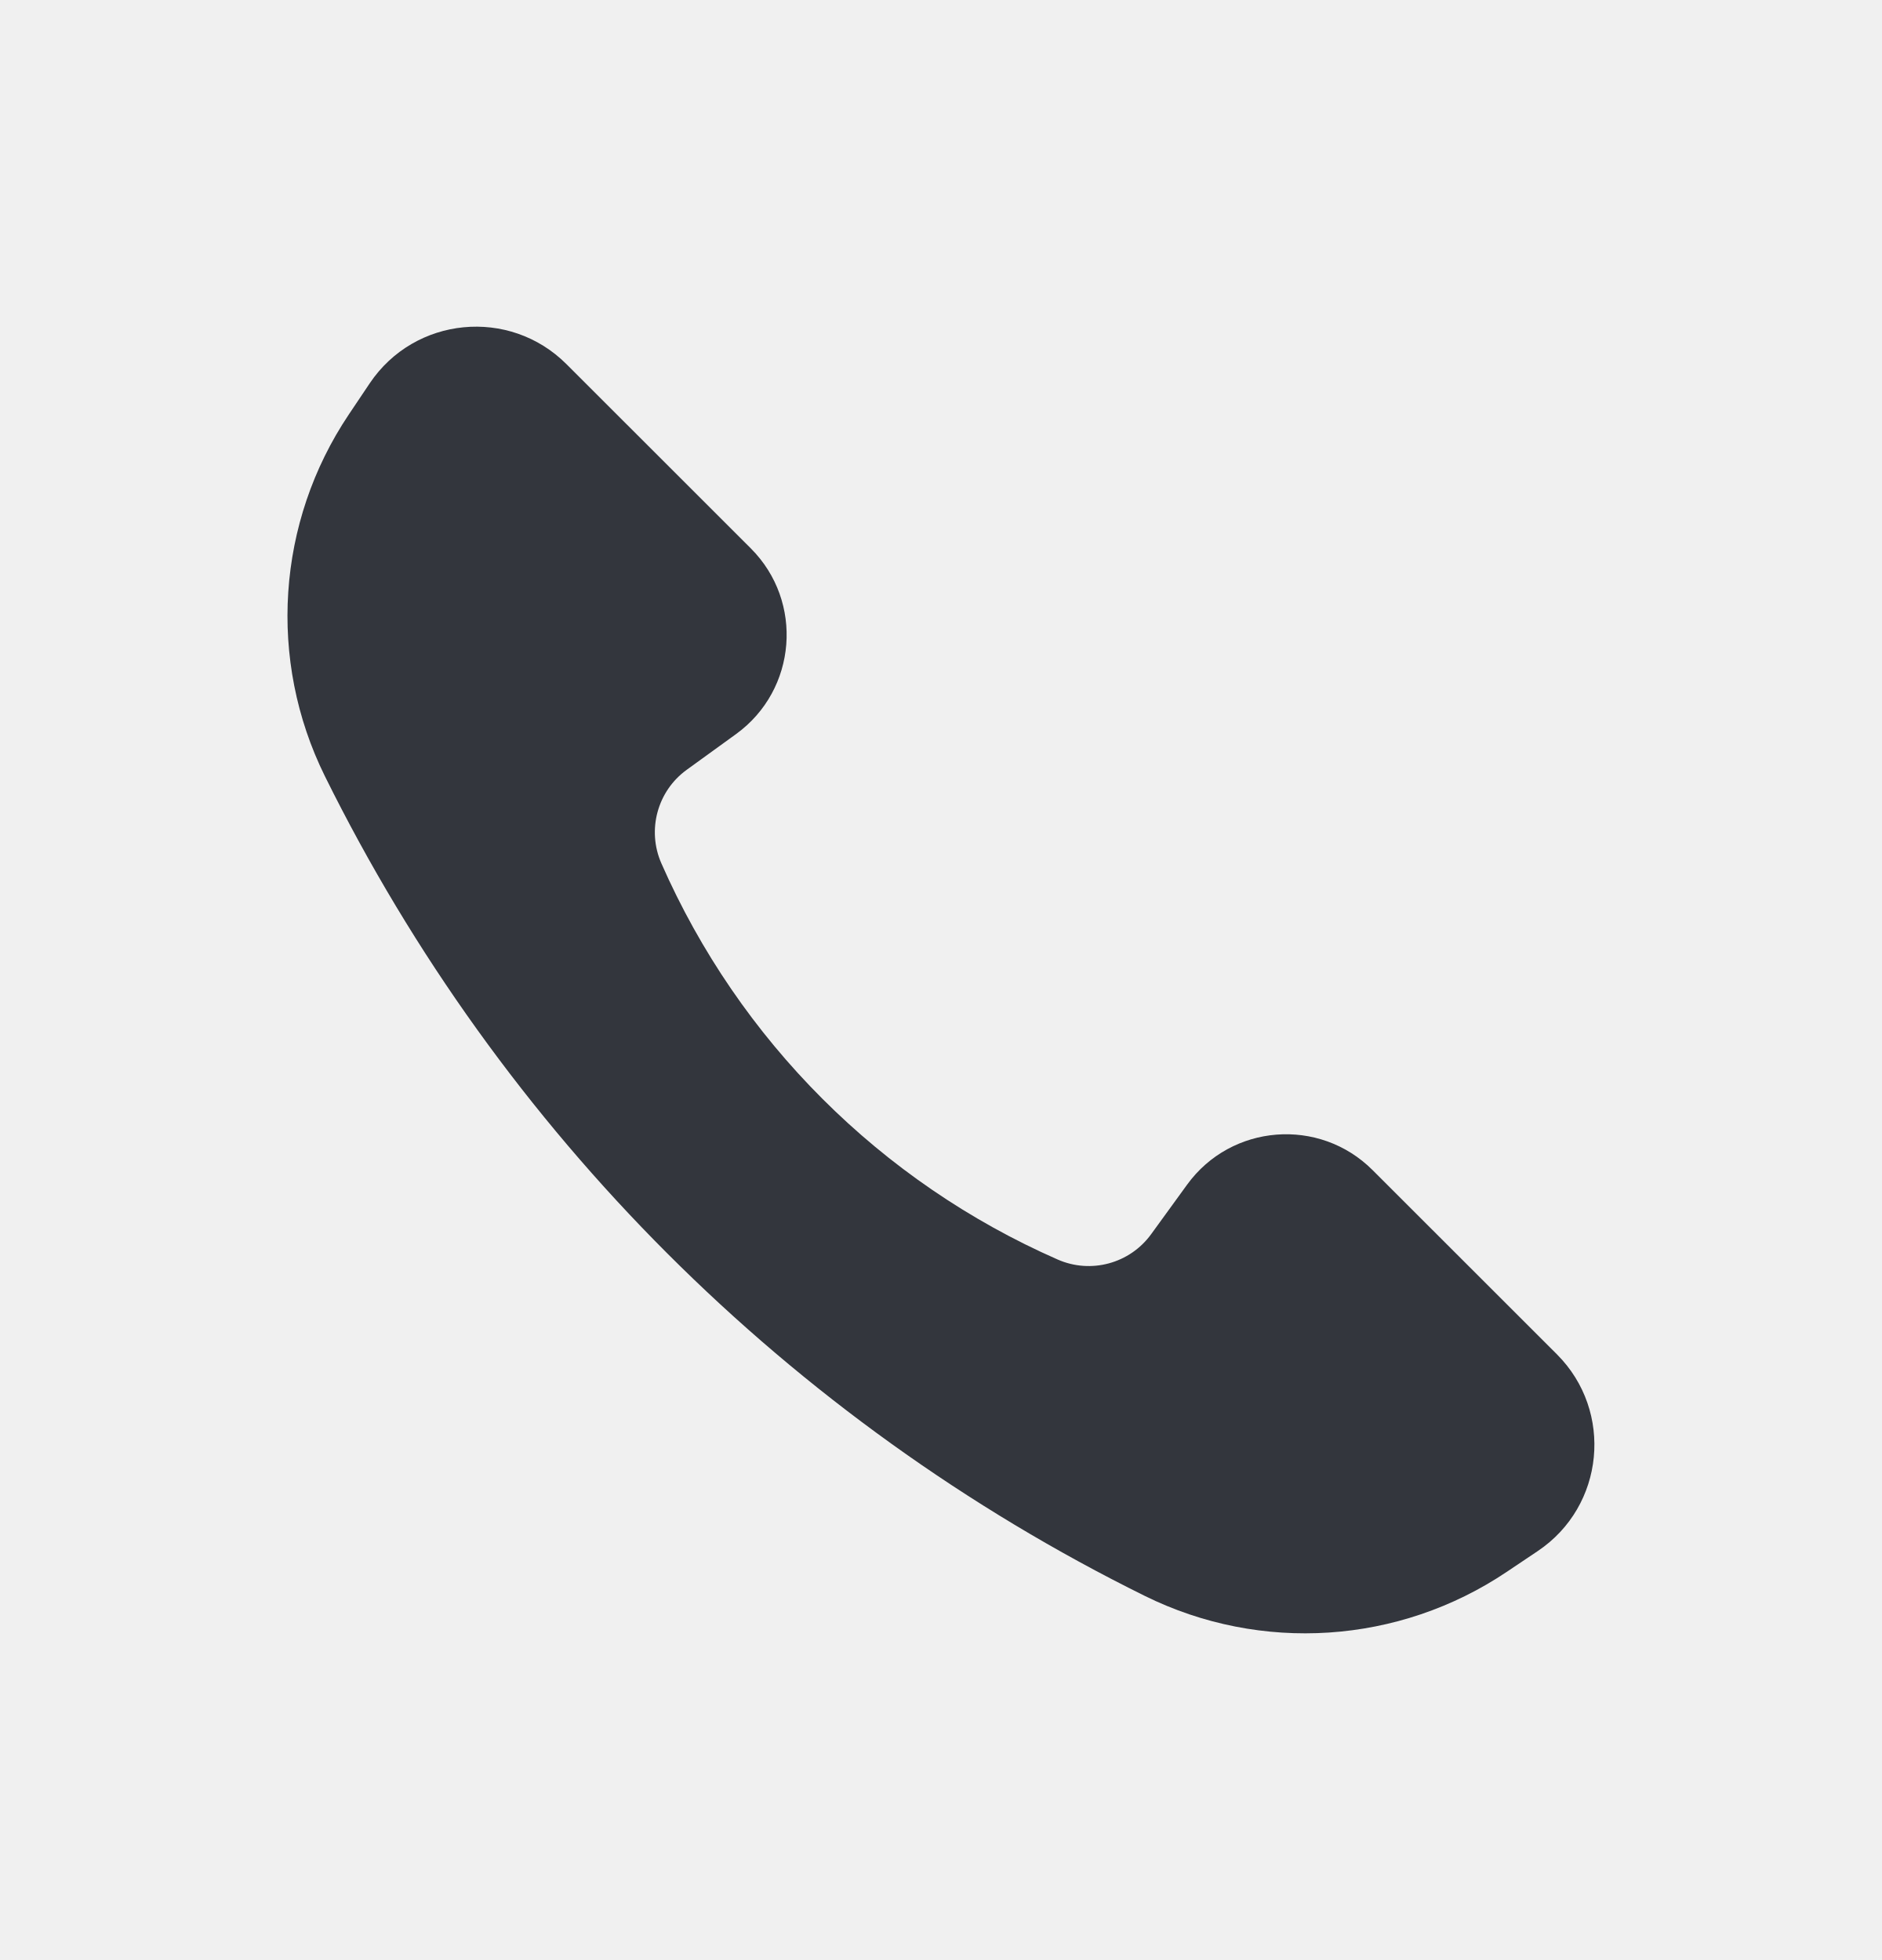
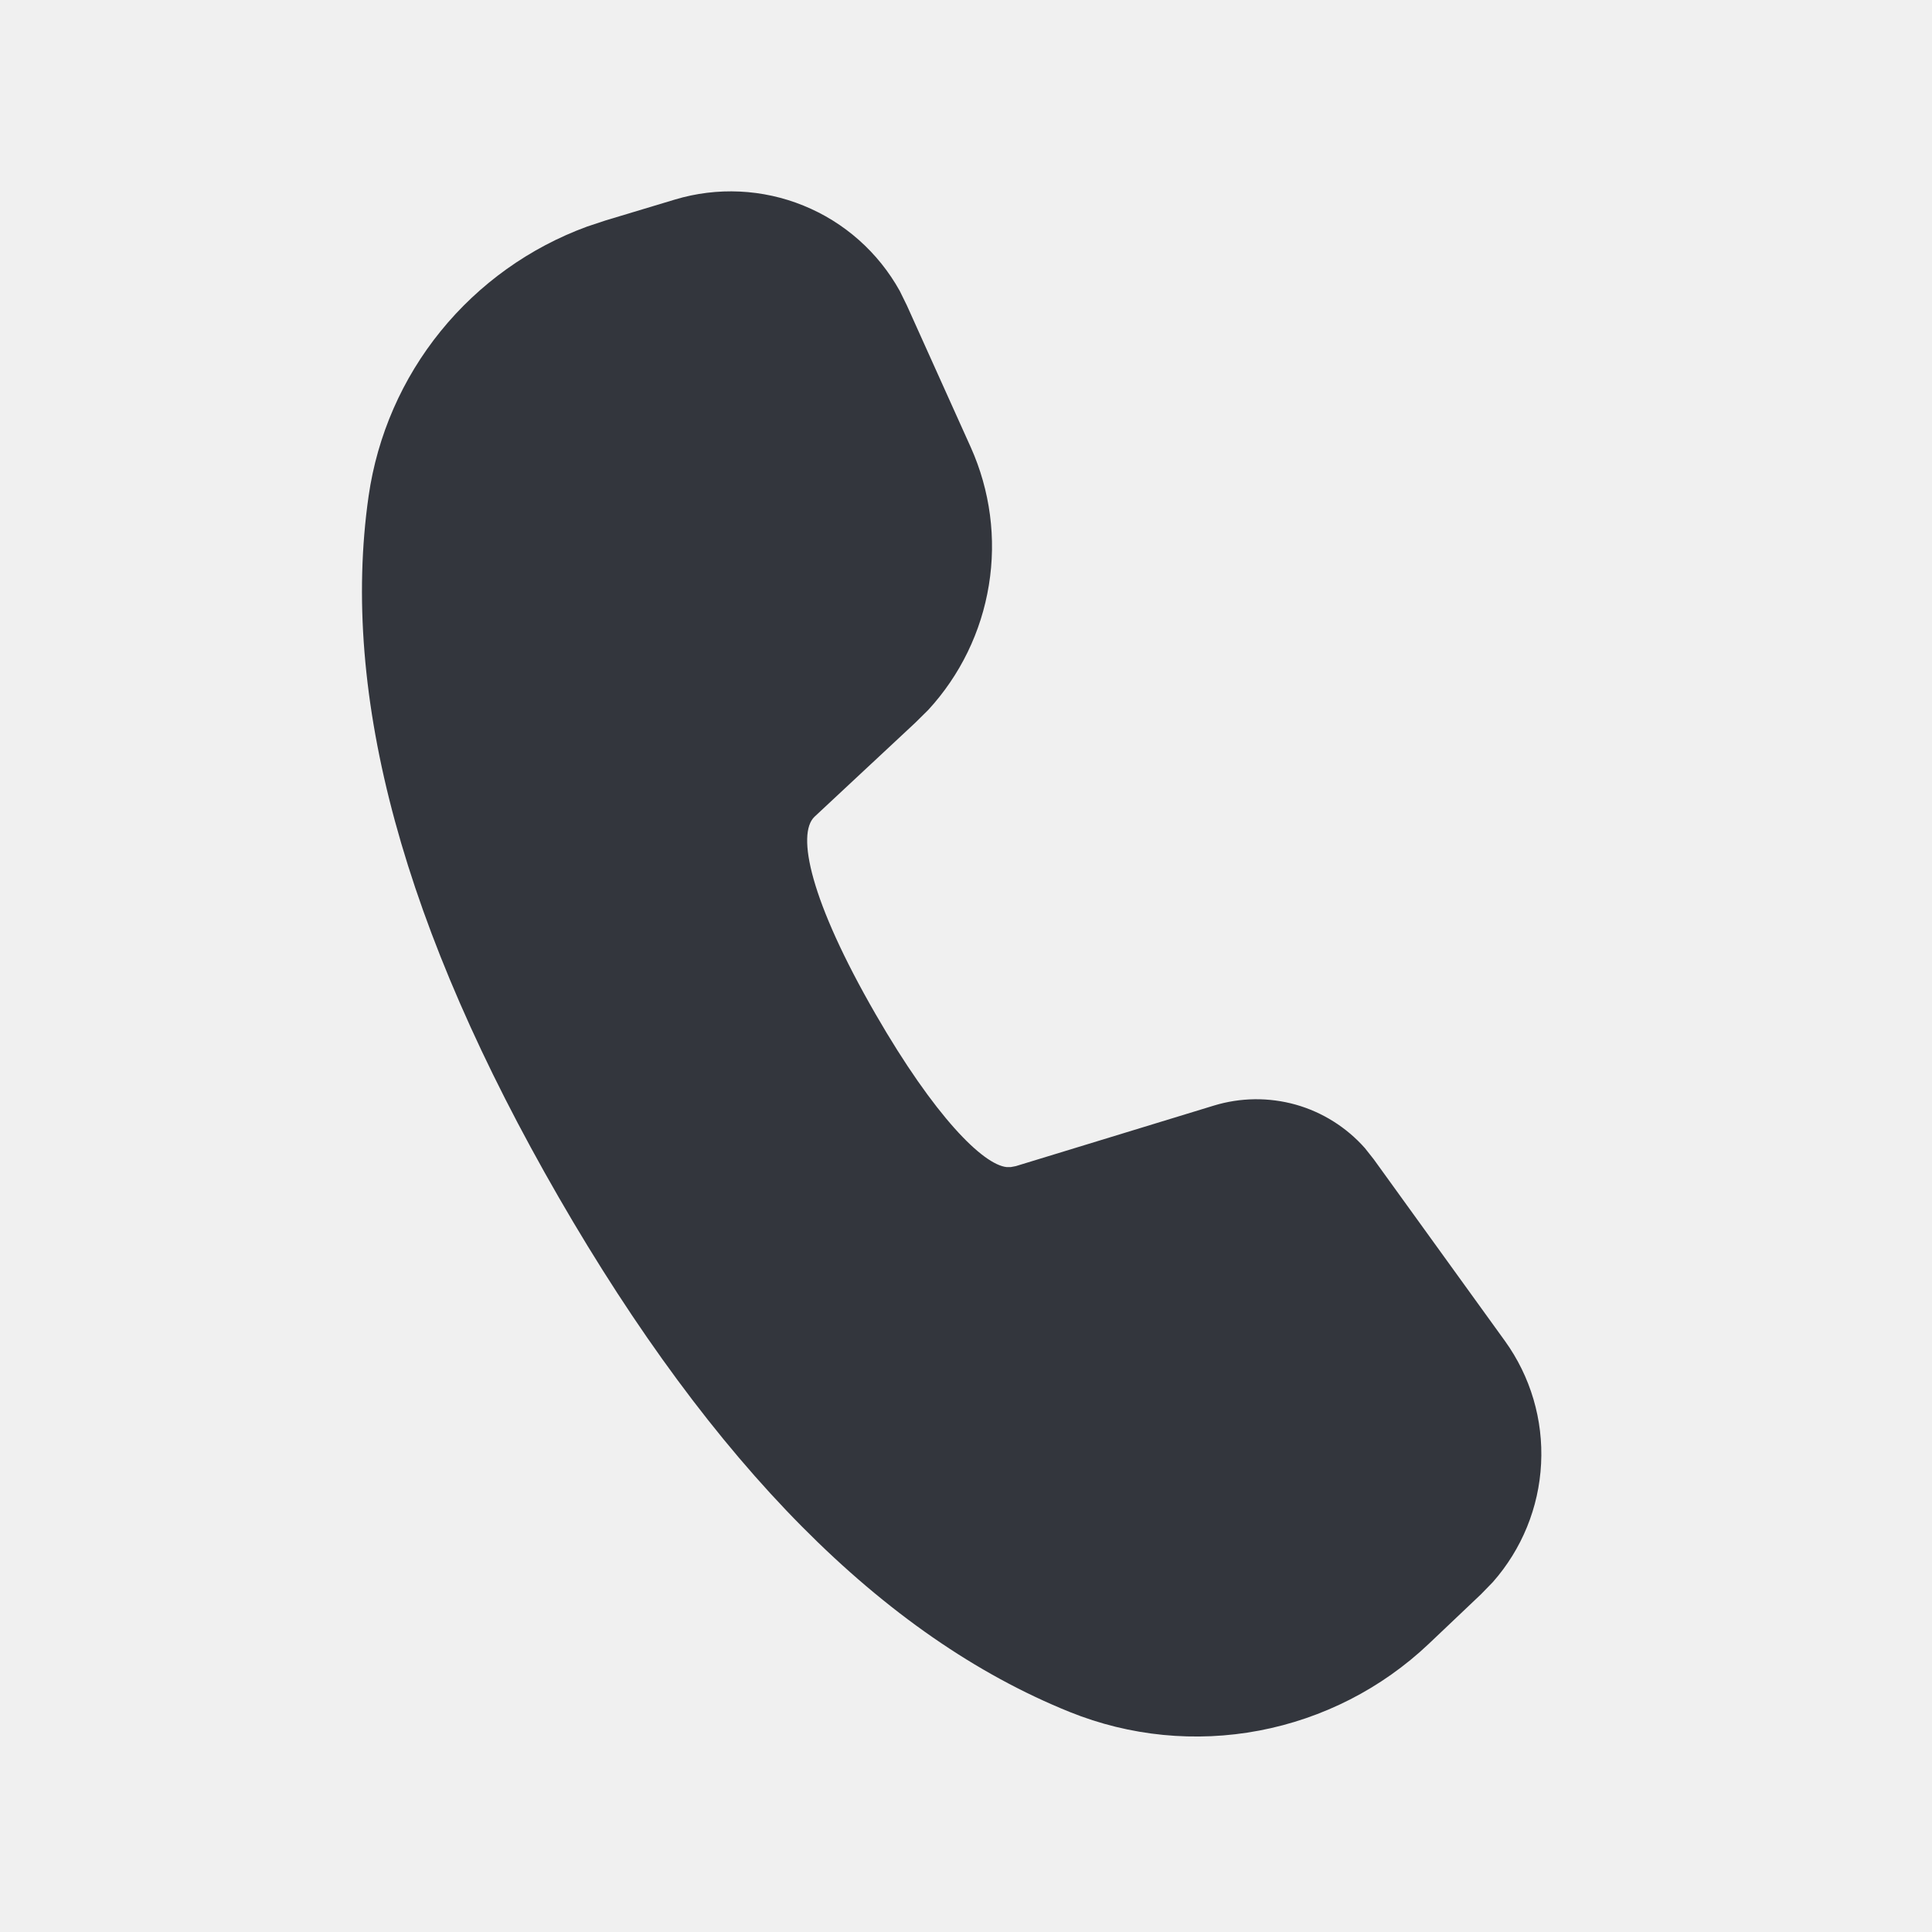
- <svg xmlns="http://www.w3.org/2000/svg" width="24" height="25" viewBox="0 0 24 25" fill="none">
-   <path d="M4.715 4.889L4.448 5.287C3.528 6.659 3.411 8.419 4.143 9.9C6.387 14.438 10.061 18.113 14.599 20.356C16.08 21.088 17.84 20.972 19.212 20.051L19.61 19.784C20.463 19.212 20.581 18.002 19.855 17.275L17.504 14.925C16.825 14.246 15.701 14.335 15.138 15.111L14.68 15.742C14.408 16.117 13.911 16.252 13.487 16.065C11.229 15.073 9.426 13.27 8.434 11.012C8.248 10.588 8.382 10.091 8.757 9.819L9.388 9.362C10.164 8.798 10.253 7.674 9.575 6.995L7.224 4.645C6.497 3.918 5.288 4.036 4.715 4.889Z" fill="#33363D" />
+ <svg xmlns="http://www.w3.org/2000/svg" width="24" height="24" viewBox="0 0 24 24" fill="none">
+   <g clip-path="url(#clip0_95_237)">
+     <path d="M8.384 2.479C8.909 2.321 9.473 2.347 9.981 2.554C10.489 2.76 10.911 3.135 11.177 3.614L11.265 3.793L12.06 5.558C12.3 6.094 12.379 6.689 12.284 7.269C12.19 7.849 11.928 8.388 11.53 8.82L11.37 8.978L10.118 10.146C9.893 10.36 10.062 11.186 10.878 12.6C11.612 13.872 12.21 14.466 12.504 14.498H12.556L12.619 14.486L15.079 13.734C15.41 13.633 15.762 13.629 16.095 13.722C16.428 13.816 16.727 14.004 16.956 14.263L17.065 14.401L18.694 16.657C19.013 17.099 19.172 17.637 19.144 18.182C19.117 18.726 18.905 19.245 18.544 19.654L18.397 19.805L17.747 20.422C17.163 20.975 16.432 21.348 15.642 21.498C14.851 21.648 14.035 21.568 13.289 21.267C10.967 20.331 8.857 18.193 6.941 14.874C5.021 11.546 4.223 8.646 4.579 6.162C4.687 5.411 4.996 4.703 5.474 4.114C5.952 3.525 6.58 3.076 7.292 2.815L7.524 2.738L8.384 2.479Z" fill="#33363D" />
+   </g>
+   <defs>
+     <clipPath id="clip0_95_237">
+       <rect width="24" height="24" fill="white" />
+     </clipPath>
+   </defs>
</svg>
